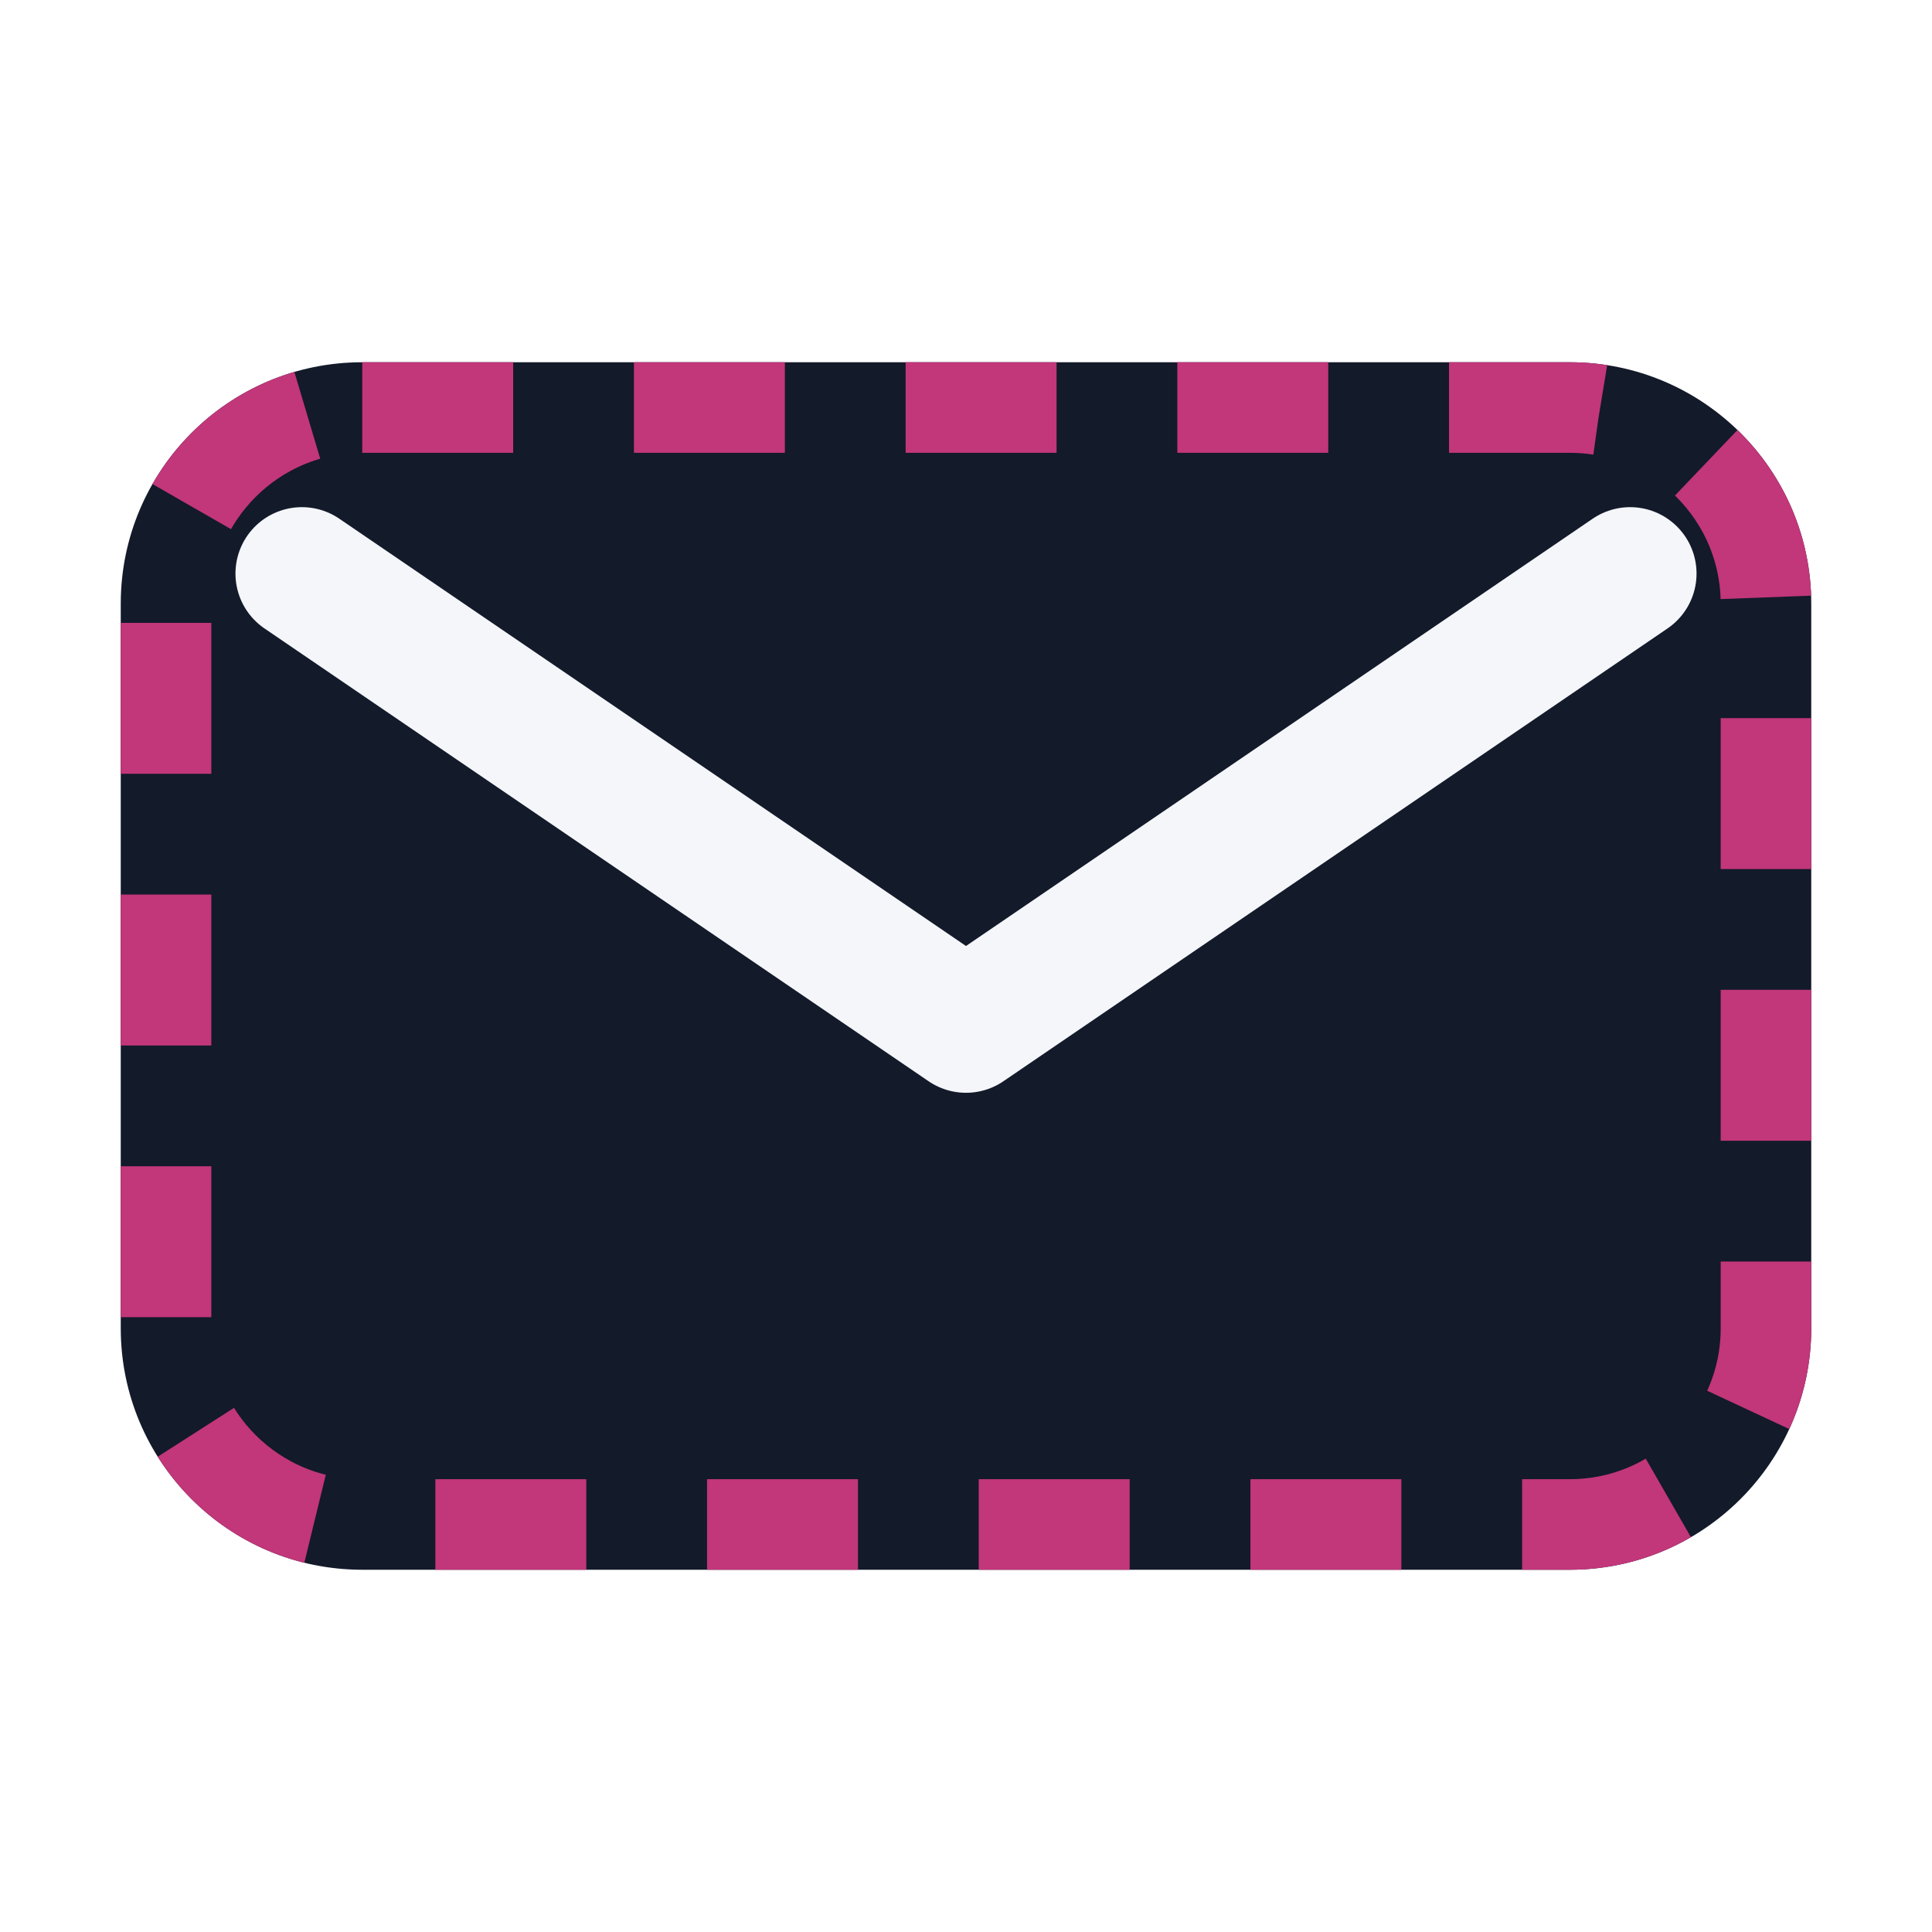
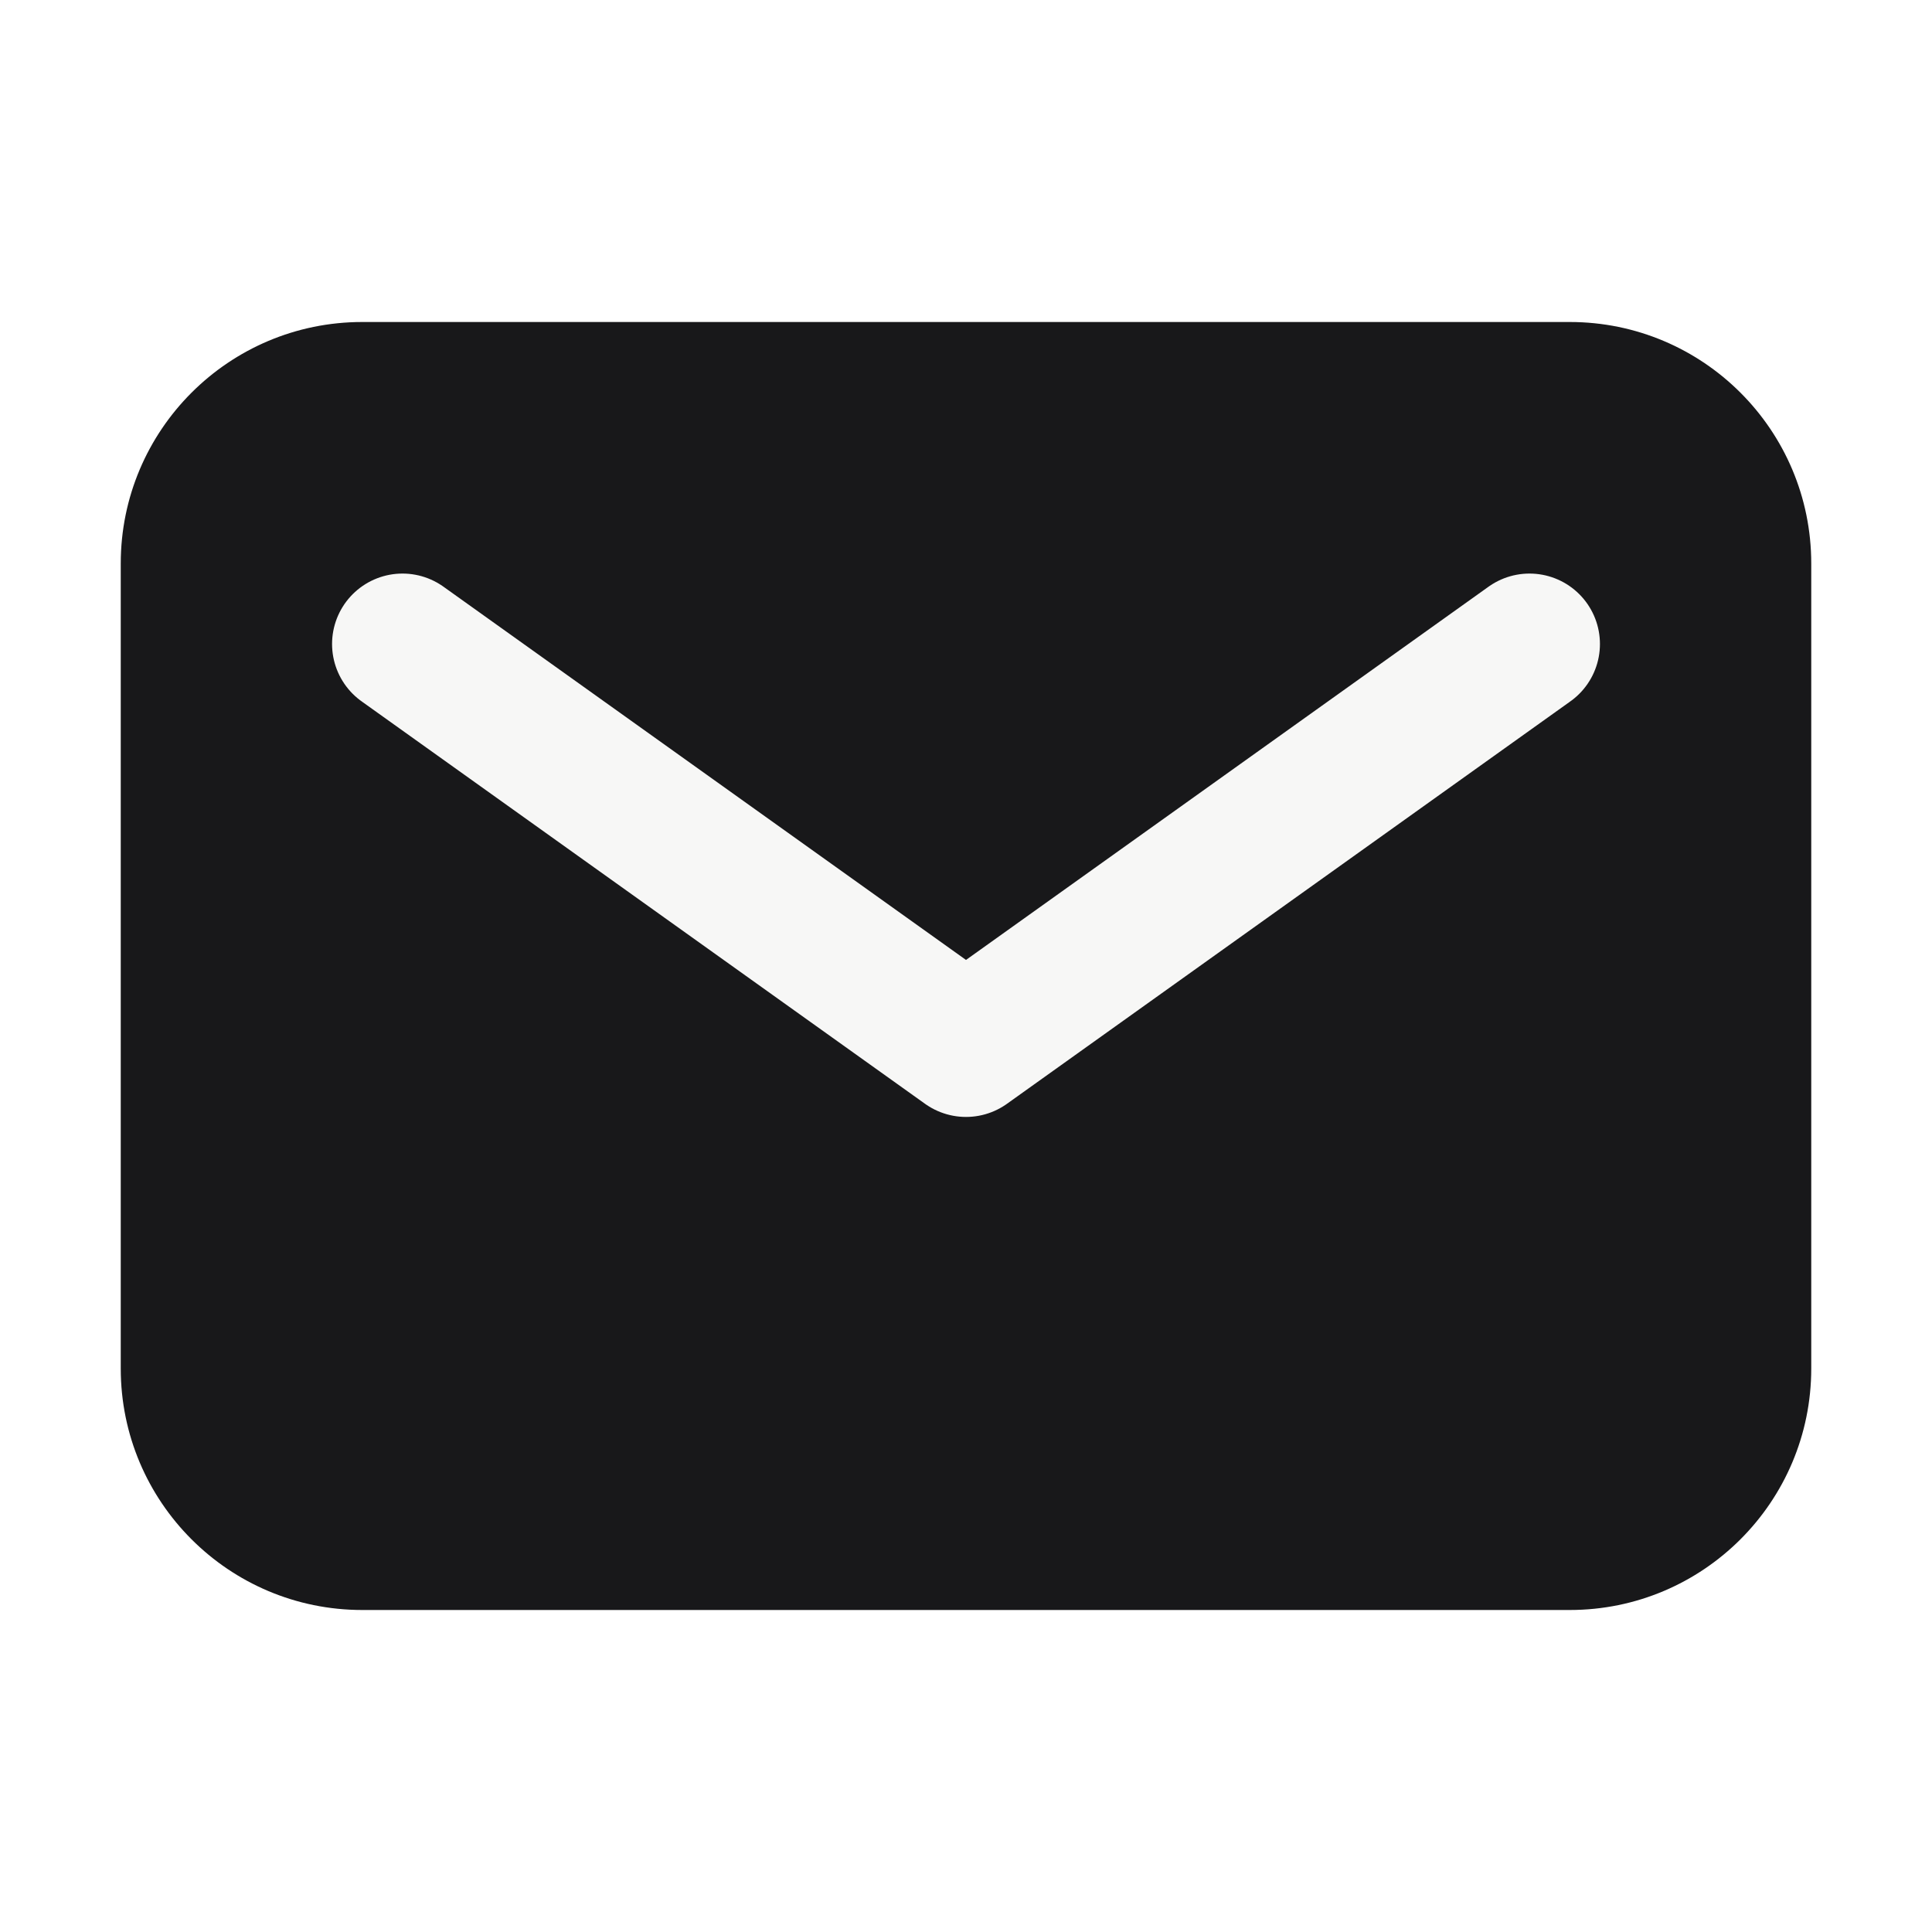
- <svg xmlns="http://www.w3.org/2000/svg" viewBox="0 0 32 32">
-   <rect x="2" y="6" width="28" height="20" rx="4" fill="#131A2A" />
-   <path d="M5 9.5 16 17l11-7.5" fill="none" stroke="#F4F6FA" stroke-width="2.2" stroke-linecap="round" stroke-linejoin="round" />
-   <rect x="2.75" y="6.75" width="26.5" height="18.5" rx="3.25" fill="none" stroke="#C2367A" stroke-width="1.5" stroke-dasharray="2.5 2" />
+ <svg xmlns="http://www.w3.org/2000/svg" viewBox="0 0 24 24">
+   <style>
+     rect { fill: #18181a; } path { stroke: #f7f7f6; }
+     @media (prefers-color-scheme: dark) { rect { fill: #ededed; } path { stroke: #141415; } }
+   </style>
+   <rect x="1.5" y="4" width="21" height="16" rx="3" />
+   <path d="m5 8 7 5 7-5" fill="none" stroke-width="1.75" stroke-linecap="round" stroke-linejoin="round" />
</svg>
